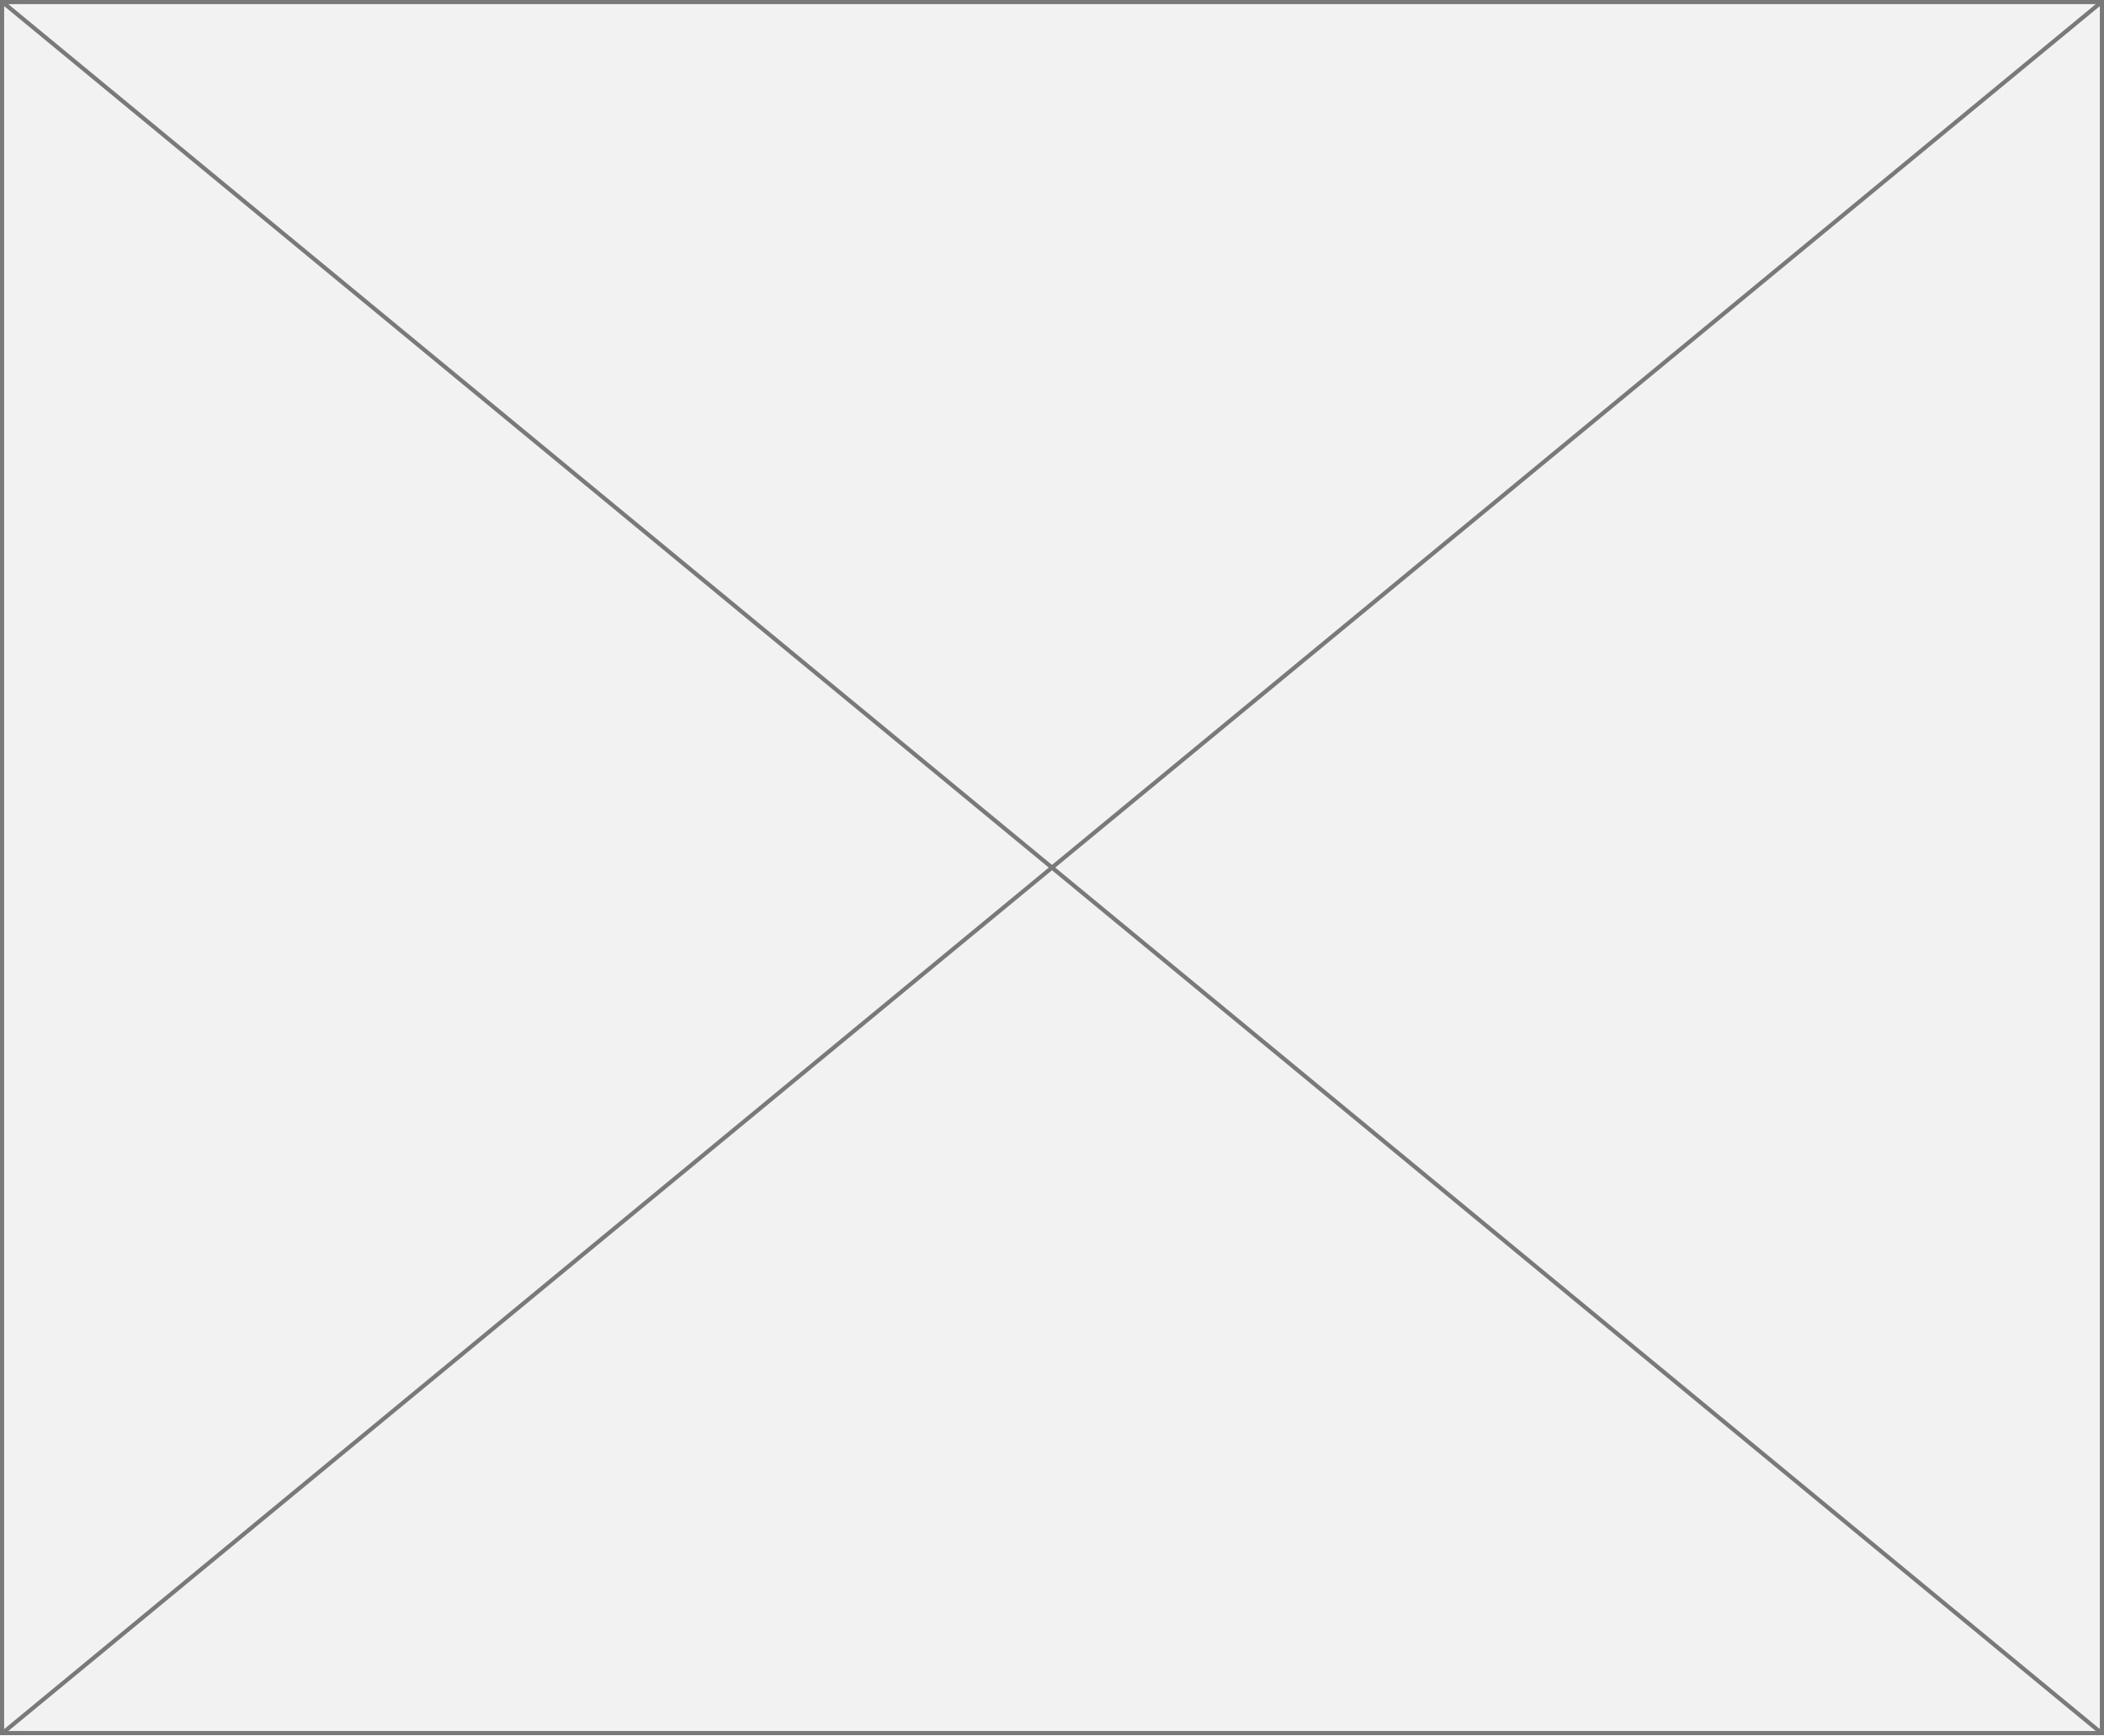
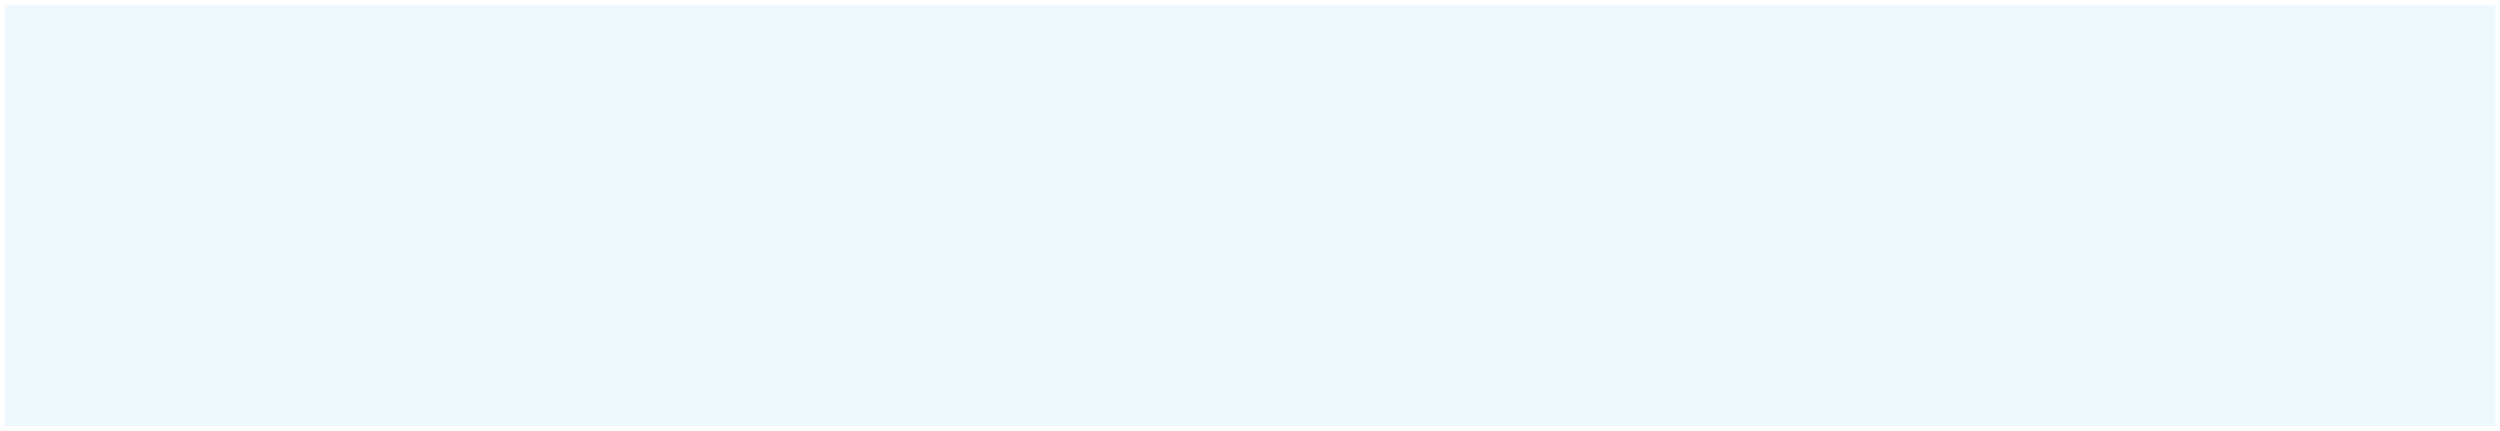
- <svg xmlns="http://www.w3.org/2000/svg" version="1.1" width="508px" height="419px">
-   <g transform="matrix(1 0 0 1 -1146 -1798 )">
-     <path d="M 1146.5 1798.5  L 1653.5 1798.5  L 1653.5 2216.5  L 1146.5 2216.5  L 1146.5 1798.5  Z " fill-rule="nonzero" fill="#f2f2f2" stroke="none" />
-     <path d="M 1146.5 1798.5  L 1653.5 1798.5  L 1653.5 2216.5  L 1146.5 2216.5  L 1146.5 1798.5  Z " stroke-width="1" stroke="#797979" fill="none" />
-     <path d="M 1146.468 1798.386  L 1653.532 2216.614  M 1653.532 1798.386  L 1146.468 2216.614  " stroke-width="1" stroke="#797979" fill="none" />
+ <svg xmlns="http://www.w3.org/2000/svg" version="1.1" width="540px" height="93px">
+   <g transform="matrix(1 0 0 1 -1816 -1782 )">
+     <path d="M 1817 1783  L 2355 1783  L 2355 1874  L 1817 1874  L 1817 1783  Z " fill-rule="nonzero" fill="#eef9fe" stroke="none" />
  </g>
</svg>
